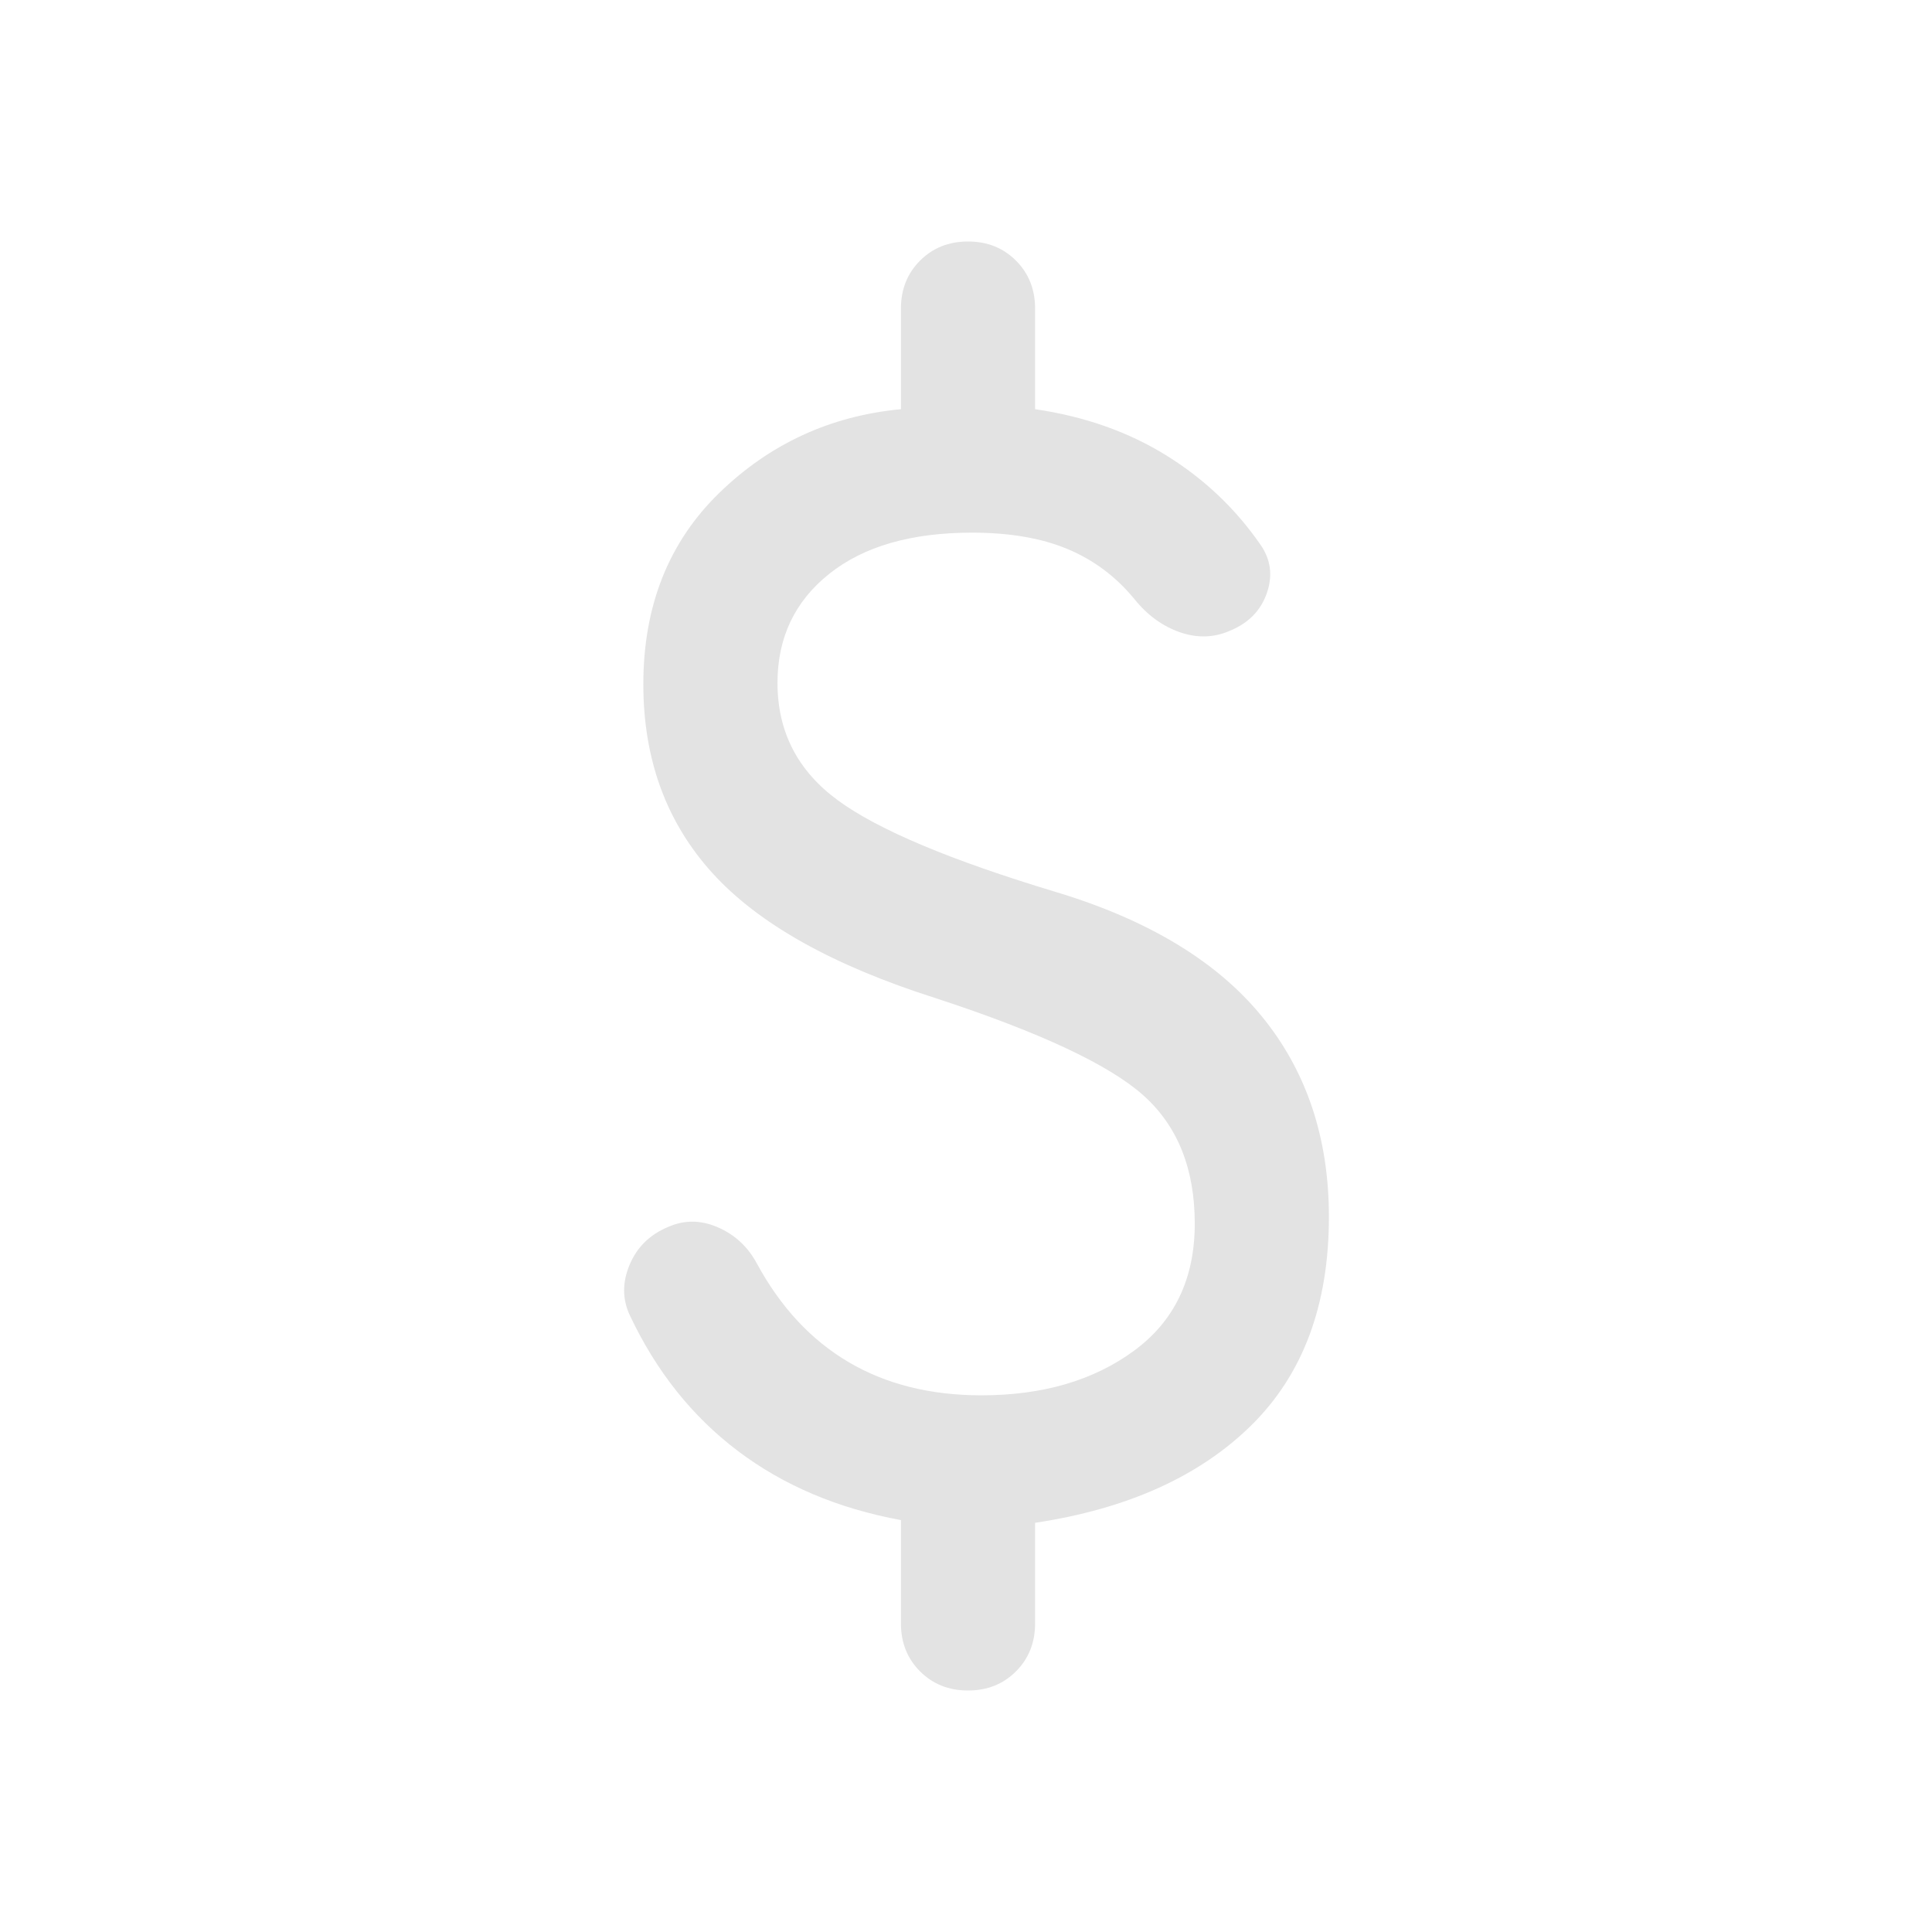
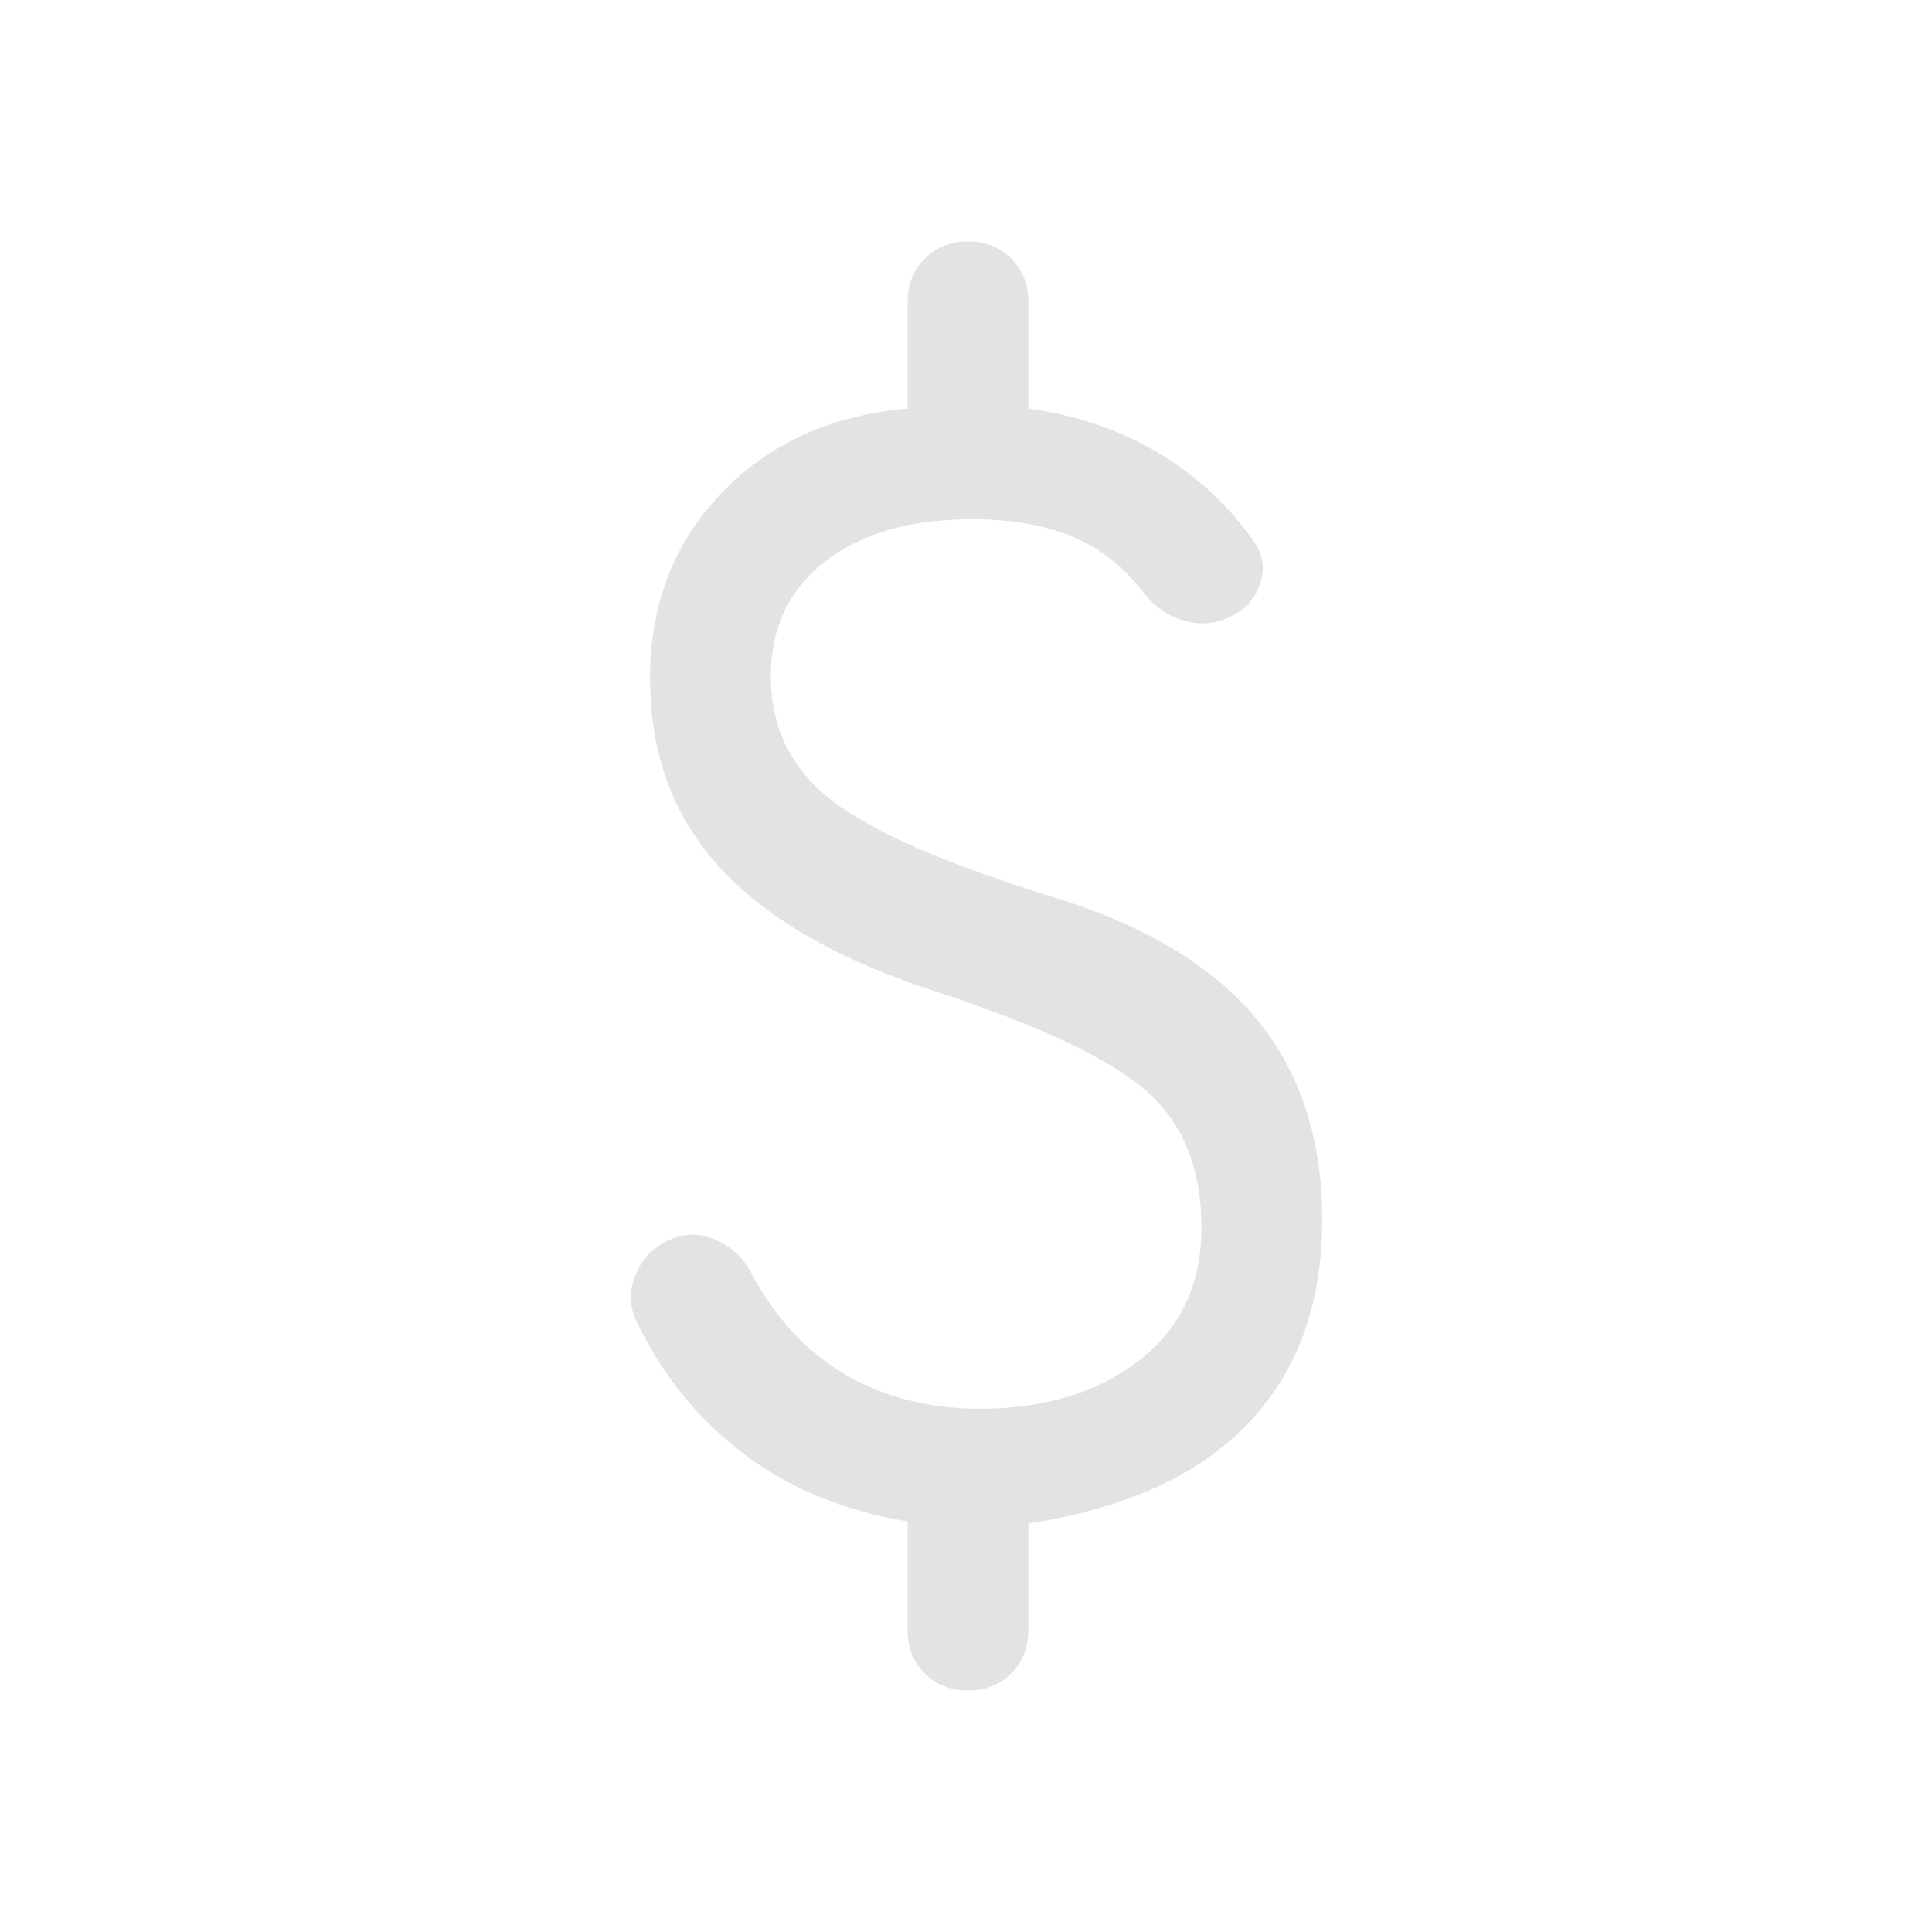
- <svg xmlns="http://www.w3.org/2000/svg" height="40px" viewBox="0 -960 960 960" width="40px" fill="#e3e3e3">
-   <path d="M481-120q-14.33 0-23.83-9.5-9.5-9.5-9.5-23.83v-51.34q-47-8.66-81-34.33-34-25.67-53.67-67.33-5.67-12-.17-25.17 5.5-13.17 19.17-18.83 12-5.34 24.67.16 12.66 5.5 19.33 17.84 17.67 32.66 45.67 49.16t66 16.5q45.66 0 75.83-22.16Q593.67-311 593.67-352T568-415.83Q542.33-438.67 465-464q-76.67-24.33-111-62.17Q319.67-564 319.67-620q0-58.33 37.66-95 37.67-36.67 90.34-41.67v-50q0-14.33 9.5-23.83 9.5-9.5 23.83-9.5 14.33 0 23.83 9.5 9.5 9.5 9.5 23.83v50q36.67 5.34 65 22.84 28.34 17.5 47 44.5 7.67 11 3.17 24t-18.17 18.66q-12 5.34-25 .84t-22.66-16.5Q550-679 530.5-687.17q-19.5-8.16-47.5-8.16-45.33 0-71 20.5t-25.67 54.16q0 36.34 30 58.34T525-516.67q68.33 20.67 101.83 61.5 33.5 40.84 33.5 99.84 0 65.66-38.66 103.66-38.67 38-107.34 48.34v50q0 14.33-9.5 23.83-9.5 9.5-23.83 9.5Z" />
+ <svg xmlns="http://www.w3.org/2000/svg" height="48px" viewBox="0 -960 960 960" width="48px" fill="#e3e3e3">
+   <path d="M481-120q-13 0-21.5-8.5T451-150v-54q-48-8-82-34t-53-66q-5-11 0-23t17-17q11-5 22.5 0t17.5 16q18 34 47 51t67 17q48 0 79-24t31-66q0-44-27.5-68T466-467q-72-23-107.5-61T323-623q0-55 35.5-92t92.5-42v-53q0-13 8.5-21.5T481-840q13 0 21.5 8.5T511-810v53q36 5 64.5 22t47.5 44q7 10 3 21.5T610-653q-11 5-23 1t-20-15q-14-18-34.5-26.5T483-702q-46 0-73 21t-27 57q0 38 30 61.5T524-514q68 21 100.5 60.5T657-354q0 63-37 101.5T511-203v53q0 13-8.5 21.5T481-120Z" />
</svg>
